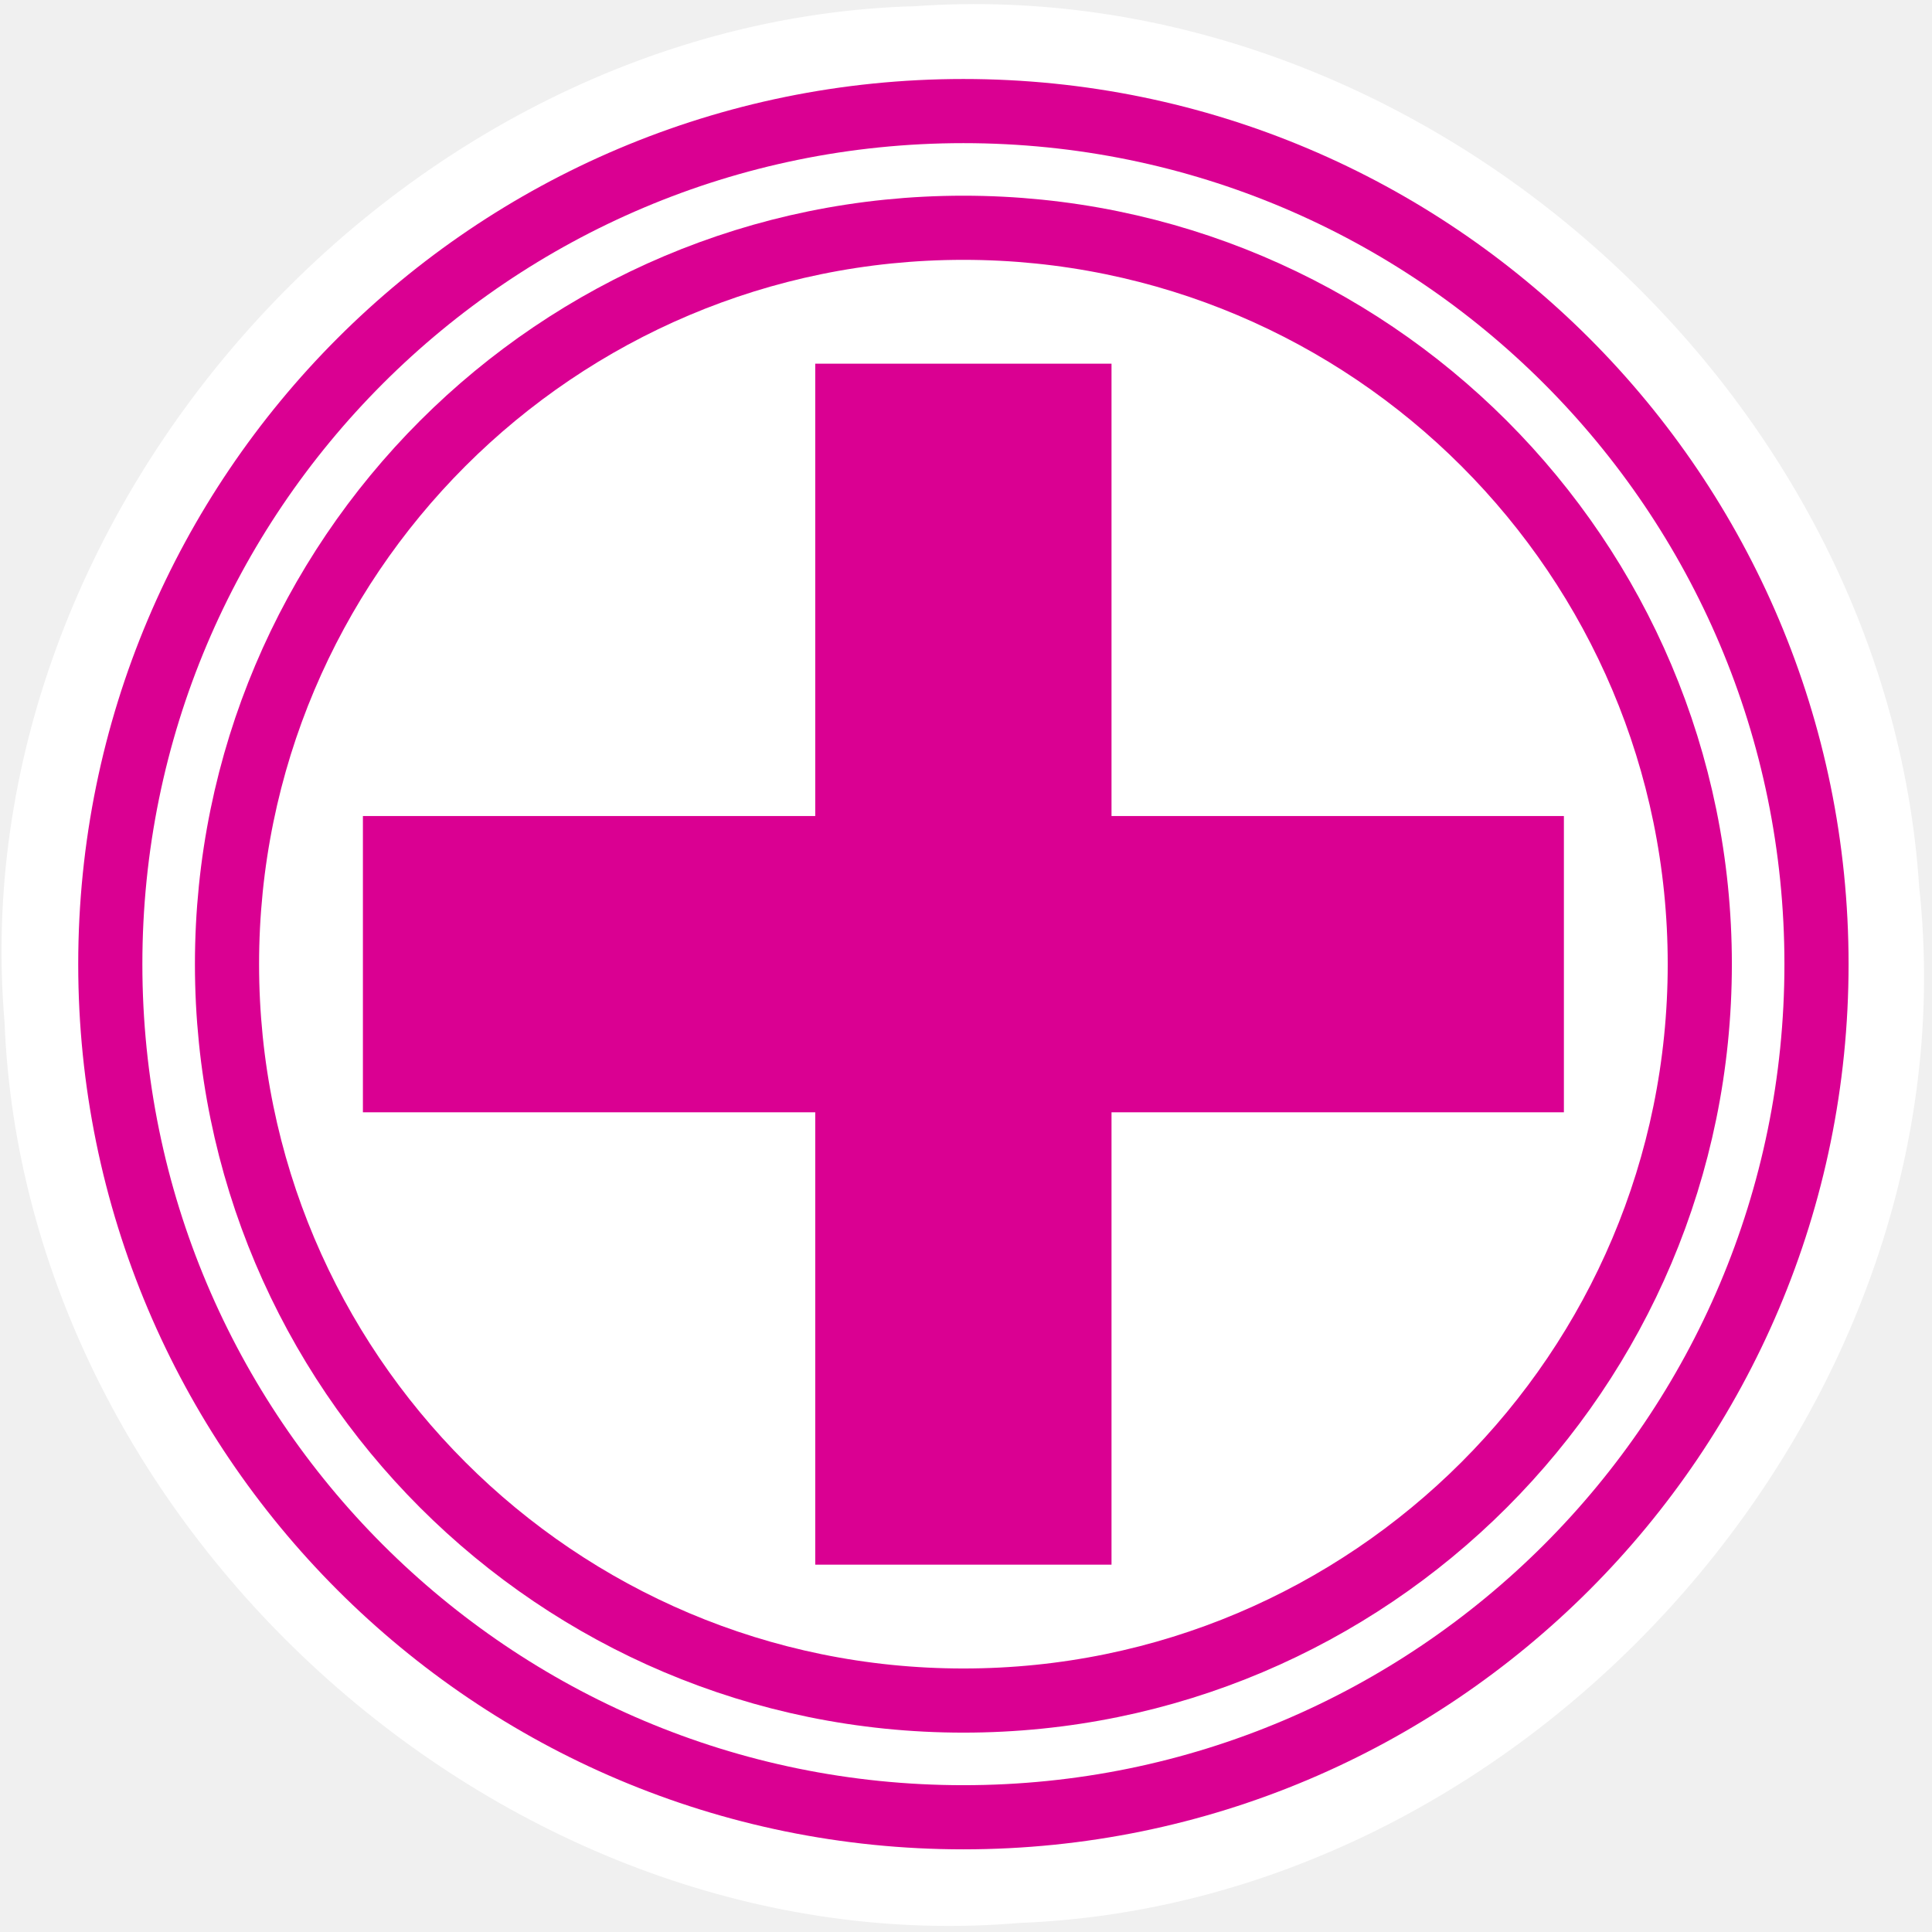
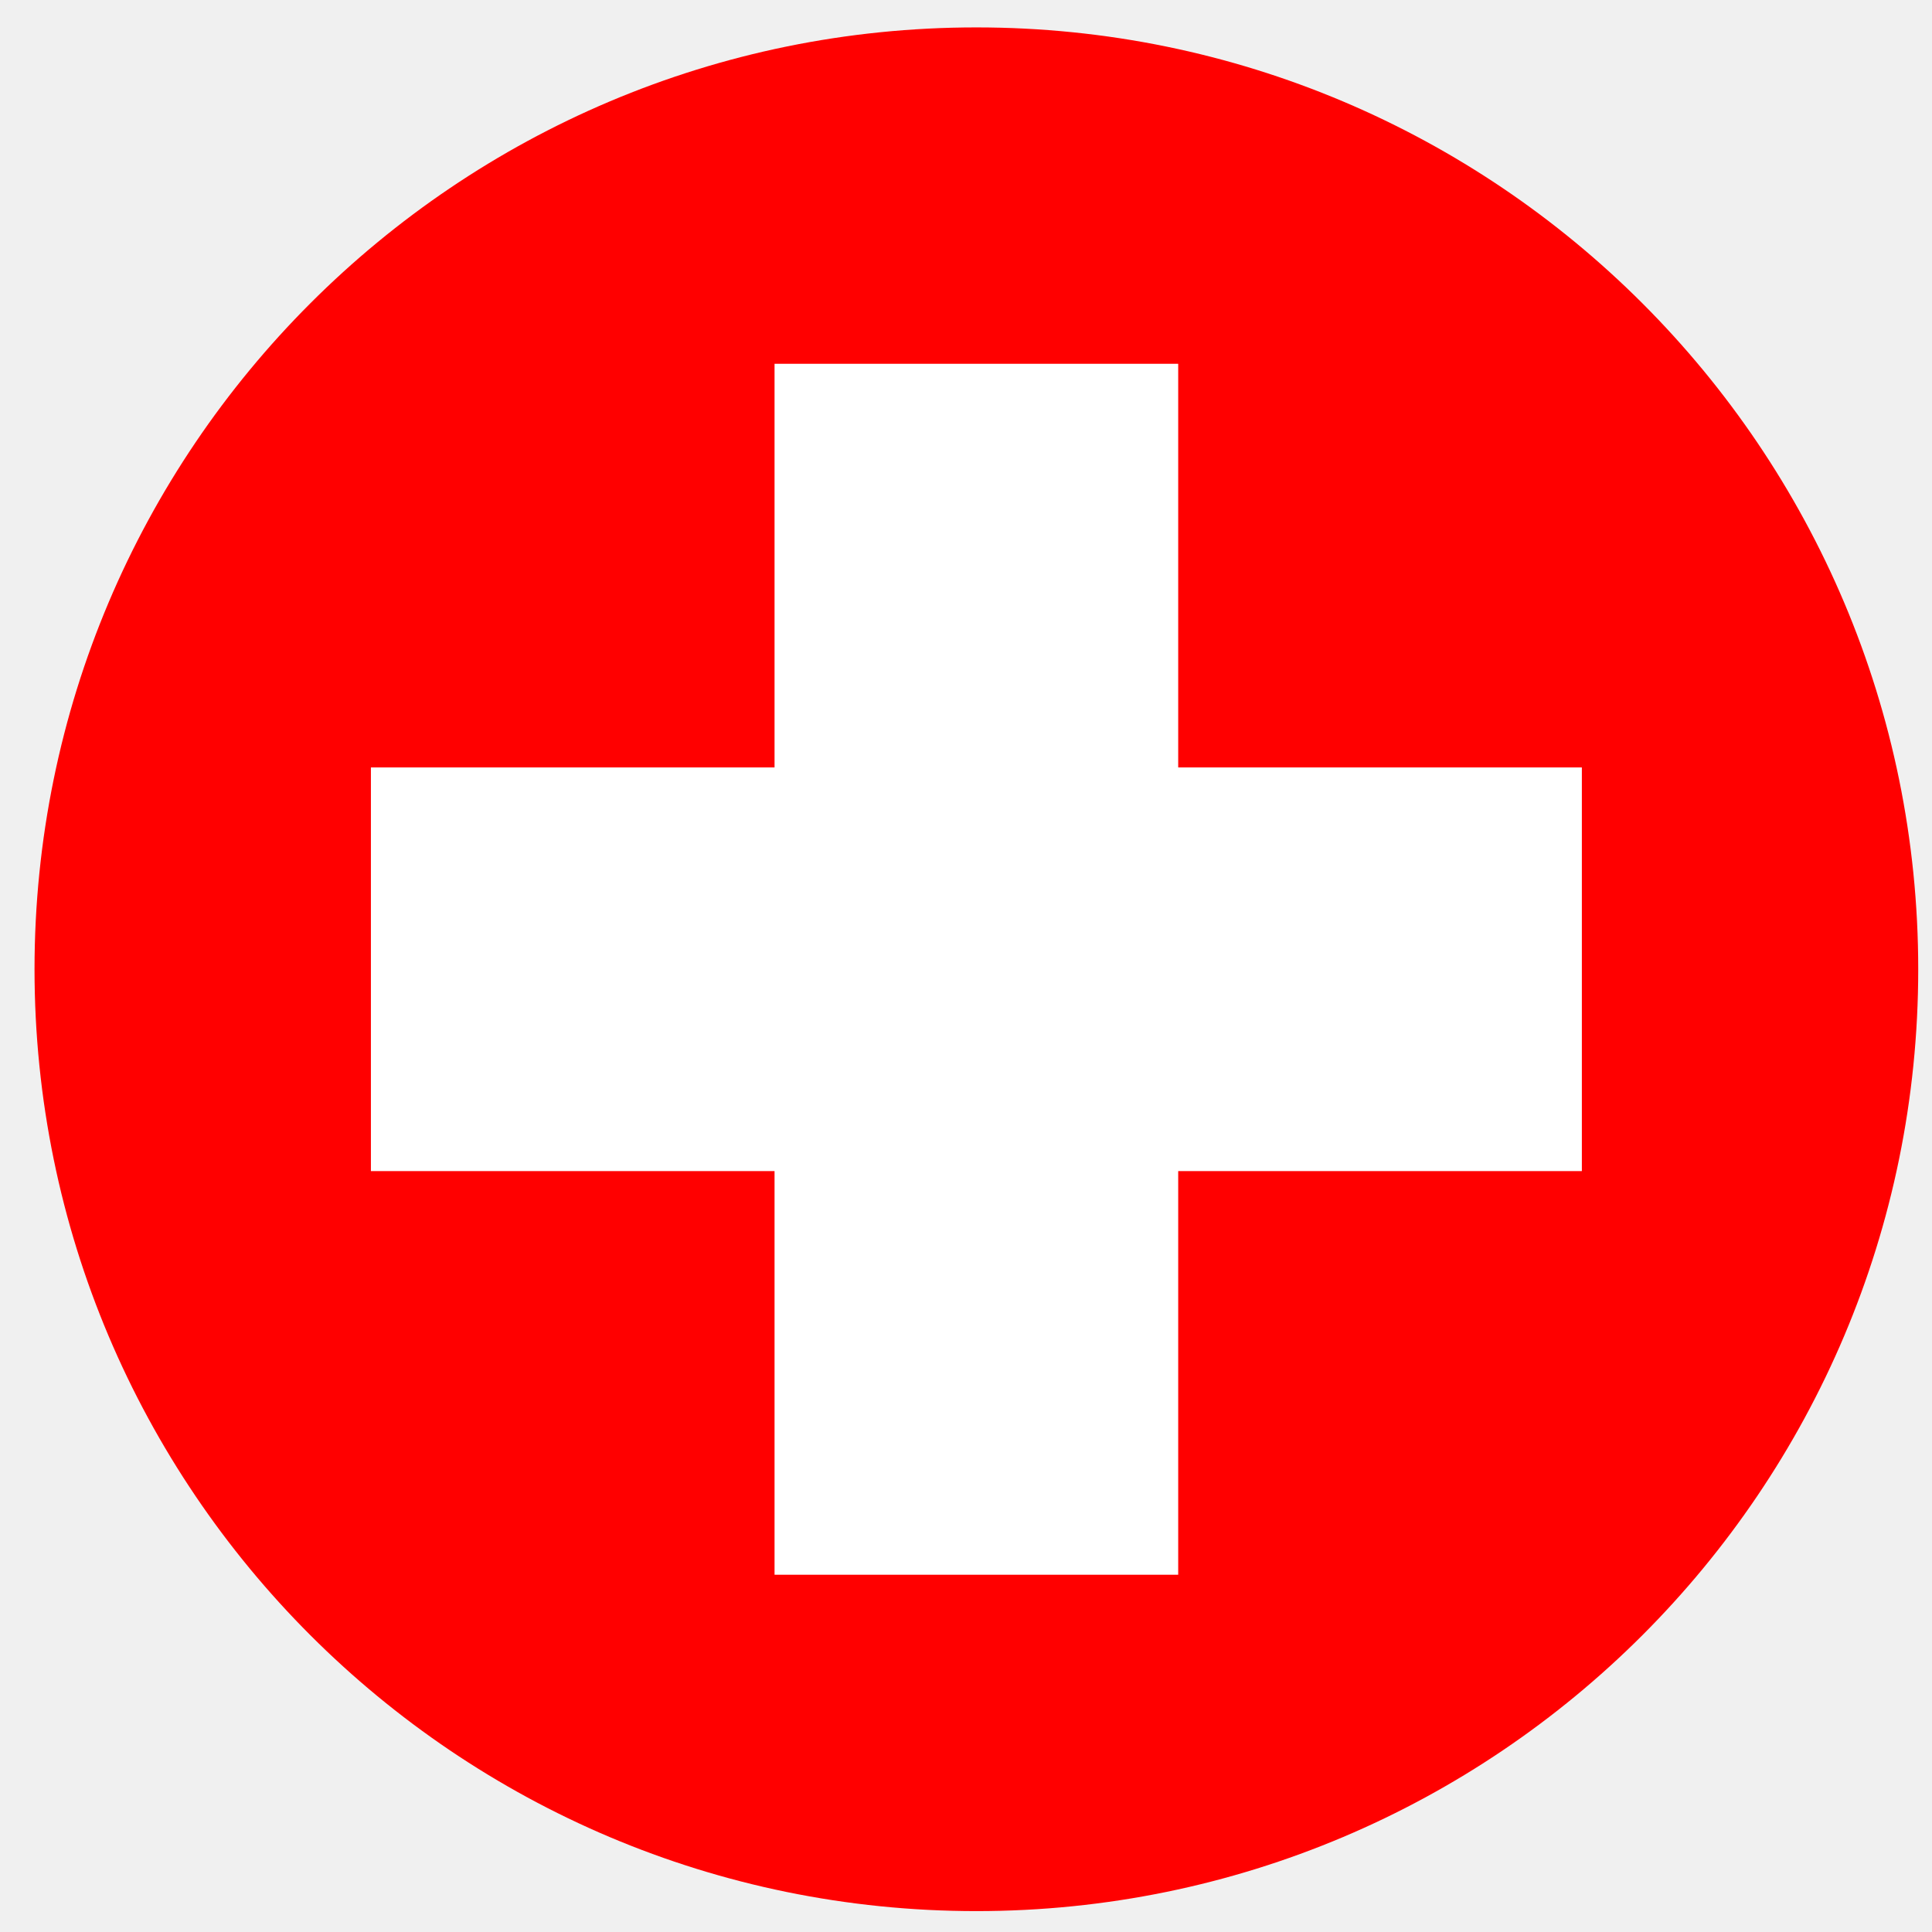
- <svg xmlns="http://www.w3.org/2000/svg" height="22" id="svg2" version="1.0" width="22">
-   <defs id="defs4">
-     <symbol id="symbol-university" viewBox="244.5 110 489 219.9">
-       <path d="m 79,43 57,119 c 0,0 21,-96 104,-96 83,0 124,106 124,106 L 407,39 489,22 0,17 79,43 Z" id="path4460" />
-       <path d="M 94,176 73,215" id="path4462" style="fill:none;stroke:#000000;stroke-width:20" />
-       <path d="M 300,19 C 300,29.5 277.4,38 249.5,38 221.6,38 199,29.5 199,19 199,8.5 221.6,0 249.5,0 277.4,0 300,8.5 300,19 Z" id="path4464" />
-       <path d="M 112,216 96,178 64,88 C 64,88 55,80 60,53 65,26 76,29 76,29" id="path4466" ill="none" style="stroke:#000000;stroke-width:20" />
-     </symbol>
-     <marker id="Arrow2Lend" orient="auto" refX="0" refY="0" style="overflow:visible">
-       <path d="M 8.719,4.034 -2.207,0.016 8.719,-4.002 c -1.745,2.372 -1.735,5.617 -6e-7,8.035 z" id="path4137" style="font-size:12px;fill-rule:evenodd;stroke-width:0.625;stroke-linejoin:round" transform="matrix(-1.1,0,0,-1.1,-1.1,0)" />
-     </marker>
-     <marker id="Arrow1Mend" orient="auto" refX="0" refY="0" style="overflow:visible">
-       <path d="M 0,0 5,-5 -12.5,0 5,5 0,0 Z" id="path4125" style="fill-rule:evenodd;stroke:#000000;stroke-width:1pt;marker-start:none" transform="matrix(-0.4,0,0,-0.4,-4,0)" />
-     </marker>
-     <marker id="TriangleOutL" orient="auto" refX="0" refY="0" style="overflow:visible">
-       <path d="m 5.77,0 -8.65,5 0,-10 8.65,5 z" id="path4214" style="fill-rule:evenodd;stroke:#000000;stroke-width:1pt;marker-start:none" transform="scale(0.8,0.8)" />
-     </marker>
-     <marker id="Arrow1Lend" orient="auto" refX="0" refY="0" style="overflow:visible">
-       <path d="M 0,0 5,-5 -12.5,0 5,5 0,0 Z" id="path4119" style="fill-rule:evenodd;stroke:#000000;stroke-width:1pt;marker-start:none" transform="matrix(-0.8,0,0,-0.8,-10,0)" />
-     </marker>
-     <marker id="Tail" orient="auto" refX="0" refY="0" style="overflow:visible">
-       <g id="g4152" transform="scale(-1.2,-1.2)">
-         <path d="M -3.805,-3.959 0.544,0" id="path4154" style="fill:none;fill-rule:evenodd;stroke:#000000;stroke-width:0.8;stroke-linecap:round;marker-start:none;marker-end:none" />
-         <path d="M -1.287,-3.959 3.062,0" id="path4156" style="fill:none;fill-rule:evenodd;stroke:#000000;stroke-width:0.8;stroke-linecap:round;marker-start:none;marker-end:none" />
-         <path d="M 1.305,-3.959 5.654,0" id="path4158" style="fill:none;fill-rule:evenodd;stroke:#000000;stroke-width:0.8;stroke-linecap:round;marker-start:none;marker-end:none" />
-         <path d="M -3.805,4.178 0.544,0.22" id="path4160" style="fill:none;fill-rule:evenodd;stroke:#000000;stroke-width:0.8;stroke-linecap:round;marker-start:none;marker-end:none" />
-         <path d="M -1.287,4.178 3.062,0.22" id="path4162" style="fill:none;fill-rule:evenodd;stroke:#000000;stroke-width:0.8;stroke-linecap:round;marker-start:none;marker-end:none" />
-         <path d="M 1.305,4.178 5.654,0.22" id="path4164" style="fill:none;fill-rule:evenodd;stroke:#000000;stroke-width:0.8;stroke-linecap:round;marker-start:none;marker-end:none" />
-       </g>
-     </marker>
-     <marker id="Arrow1Sstart" orient="auto" refX="0" refY="0" style="overflow:visible">
-       <path d="M 0,0 5,-5 -12.5,0 5,5 0,0 Z" id="path4128" style="fill-rule:evenodd;stroke:#000000;stroke-width:1pt;marker-start:none" transform="matrix(0.2,0,0,0.2,1.2,0)" />
-     </marker>
-     <marker id="Arrow1Send" orient="auto" refX="0" refY="0" style="overflow:visible">
-       <path d="M 0,0 5,-5 -12.5,0 5,5 0,0 Z" id="path4131" style="fill-rule:evenodd;stroke:#000000;stroke-width:1pt;marker-start:none" transform="matrix(-0.2,0,0,-0.2,-1.2,0)" />
-     </marker>
-     <marker id="SemiCircleOut" orient="auto" refX="0" refY="0" style="overflow:visible">
-       <path d="m -2.5,-0.809 c 0,2.76 -2.24,5 -5,5 l 0,-10 c 2.76,0 5,2.24 5,5 z" id="path4235" style="fill-rule:evenodd;stroke:#000000;stroke-width:1pt;marker-start:none;marker-end:none" transform="matrix(0.6,0,0,0.6,4.275296,0.4580676)" />
-     </marker>
-     <marker id="Arrow2Send" orient="auto" refX="0" refY="0" style="overflow:visible">
-       <path d="M 8.719,4.034 -2.207,0.016 8.719,-4.002 c -1.745,2.372 -1.735,5.617 -6e-7,8.035 z" id="path4149" style="font-size:12px;fill-rule:evenodd;stroke-width:0.625;stroke-linejoin:round" transform="matrix(-0.3,0,0,-0.3,0.69,0)" />
-     </marker>
-     <marker id="TriangleOutS" orient="auto" refX="0" refY="0" style="overflow:visible">
-       <path d="m 5.77,0 -8.65,5 0,-10 8.65,5 z" id="path4220" style="fill-rule:evenodd;stroke:#000000;stroke-width:1pt;marker-start:none" transform="scale(0.2,0.2)" />
-     </marker>
-     <marker id="CurveIn" orient="auto" refX="0" refY="0" style="overflow:visible">
-       <path d="m 4.625,-5.046 c -2.76,0 -5,2.24 -5,5 0,2.76 2.24,5 5,5" id="path4238" style="fill:none;fill-rule:evenodd;stroke:#000000;stroke-width:1pt;marker-start:none;marker-end:none" transform="scale(0.6,0.6)" />
-     </marker>
-     <marker id="InfiniteLineStart" orient="auto" refX="0" refY="0" style="overflow:visible">
-       <g id="g4298" transform="translate(-13,0)">
-         <circle cx="3" cy="0" id="circle4300" r="0.8" />
-         <circle cx="6.5" cy="0" id="circle4302" r="0.8" />
-         <circle cx="10" cy="0" id="circle4304" r="0.8" />
-       </g>
-     </marker>
-     <marker id="StopS" orient="auto" refX="0" refY="0" style="overflow:visible">
-       <path d="M 0,5.65 0,-5.65" id="path4229" style="fill:none;fill-opacity:0.75;fill-rule:evenodd;stroke:#000000;stroke-width:1pt" transform="scale(0.2,0.2)" />
-     </marker>
-     <marker id="Arrow2Sstart" orient="auto" refX="0" refY="0" style="overflow:visible">
-       <path d="M 8.719,4.034 -2.207,0.016 8.719,-4.002 c -1.745,2.372 -1.735,5.617 -6e-7,8.035 z" id="path4146" style="font-size:12px;fill-rule:evenodd;stroke-width:0.625;stroke-linejoin:round" transform="matrix(0.3,0,0,0.3,-0.69,0)" />
-     </marker>
-     <marker id="DiamondS" orient="auto" refX="0" refY="0" style="overflow:visible">
-       <path d="M 0,-7.071 -7.071,0 0,7.071 7.071,0 0,-7.071 Z" id="path4202" style="fill-rule:evenodd;stroke:#000000;stroke-width:1pt;marker-start:none" transform="scale(0.2,0.2)" />
-     </marker>
-     <marker id="RazorWire" orient="auto" refX="0" refY="0">
-        style="overflow:visible"&gt;
-       <path d="m 0.023,-0.74 0,1.438 -7.781,2.313 18.437,0 -7.187,-2.313 0,-1.438 7.25,-2.156 -18.469,0 7.75,2.156 z" id="path4286" style="fill:#808080;fill-opacity:1;fill-rule:evenodd;stroke:#000000;stroke-width:0.1pt" transform="scale(0.8,0.8)" />
-     </marker>
-   </defs>
-   <g id="layer3" style="display:none;stroke:#757575;stroke-opacity:1" transform="matrix(48.14969,0,0,48.14969,-536.2733,44.69325)">
-     <rect height="10" id="rect4134" style="display:inline;fill:none;stroke:#757575;stroke-width:0.1;stroke-miterlimit:4;stroke-dasharray:none;stroke-opacity:1" width="10" x="1" y="1" />
-     <rect height="8" id="rect4136" style="display:inline;fill:none;stroke:#757575;stroke-width:0.1;stroke-miterlimit:4;stroke-dasharray:none;stroke-opacity:1" width="8" x="2" y="2" />
+ <svg xmlns="http://www.w3.org/2000/svg" height="200" id="svg2" version="1.0" width="200">
+   <defs id="defs22">
+     </defs>
+   <g id="g1327" transform="matrix(0.04083073,0,0,0.04083073,-0.1767767,176.9398)">
+     <path d="M 66.275,1.768 C 24.94,1.768 1.704,23.139 1.704,66.804 v 450.123 c 0,40.844 20.894,62.229 62.192,62.229 H 515.92 c 41.307,0 62.229,-20.316 62.229,-62.229 V 66.804 c 0,-42.601 -20.922,-65.036 -63.522,-65.036 -0.003,0 -448.494,-0.143 -448.352,0 z" id="path1329" style="fill:#111111;fill-opacity:0;stroke:#eeeeee;stroke-width:3.408;stroke-opacity:0" />
  </g>
-   <g id="g3448" transform="matrix(0.2100775,0,0,0.2100765,0.1507474,0.8225434)">
-     <g transform="translate(-119.6189,31.19314)" id="g3440">
-       <g id="g1327-3" transform="matrix(0.1802321,0,0,0.1802321,118.9013,-35.07448)" style="fill:#ffffff;stroke:#ffffff">
-         <path d="M 66.275,1.768 C 24.94,1.768 1.704,23.139 1.704,66.804 l 0,450.123 c 0,40.844 20.895,62.229 62.192,62.229 l 452.024,0 c 41.307,0 62.229,-20.315 62.229,-62.229 l 0,-450.123 c 0,-42.601 -20.922,-65.036 -63.521,-65.036 -0.004,0 -448.495,-0.143 -448.353,0 z" id="path1329-6" style="fill:#ffffff;fill-opacity:0;stroke:#ffffff;stroke-width:3.408;stroke-opacity:0" />
-       </g>
-       <path style="fill:#ffffff;stroke:#ffffff;stroke-width:3.477;stroke-miterlimit:4;stroke-dasharray:none;stroke-dashoffset:0;stroke-opacity:1" d="m 168.775,-26.715 c -24.909,0.651 -45.675,25.942 -41.174,50.535 3.153,24.279 29.437,42.422 53.262,36.229 C 205.345,55.122 221.588,26.484 212.654,3.004 206.682,-15.179 187.887,-27.918 168.775,-26.715 Z" id="path2207-7" />
-       <path style="fill:#ffffff;fill-opacity:1;stroke:#ffffff;stroke-width:1.749;stroke-miterlimit:4;stroke-dasharray:none;stroke-dashoffset:0;stroke-opacity:1" d="m 135.406,8.033 c 0,6.77 0,13.54 0,20.311 23.784,0 47.568,0 71.352,0 -1.216,-6.574 1.688,-13.539 -0.67,-19.891 -3.18,-5.067 -10.539,-1.234 -15.33,-2.42 -18.451,0 -36.901,0 -55.352,0 l 0,1 0,1 z" id="rect3180-5" />
-       <path style="fill:#ffffff;fill-opacity:1;stroke:#ffffff;stroke-width:1.749;stroke-miterlimit:4;stroke-dasharray:none;stroke-dashoffset:0;stroke-opacity:1" d="m 159.928,-16.488 c 0,23.117 0,46.234 0,69.352 6.605,-1.239 13.636,1.749 19.998,-0.725 5.076,-3.547 1.015,-11.203 2.311,-16.275 0,-18.117 0,-36.234 0,-54.352 -7.436,0 -14.872,0 -22.309,0 l 0,1 0,1 z" id="rect3182-3" />
-       <path style="fill:#ffffff;stroke:#ffffff;stroke-width:3.477;stroke-miterlimit:4;stroke-dasharray:none;stroke-dashoffset:0;stroke-opacity:1" d="m 168.588,-33.037 c -26.875,0.732 -50.024,26.35 -47.705,53.223 1.03,26.672 26.498,49.508 53.197,47.201 27.062,-1.027 50.085,-27.23 47.117,-54.273 -1.676,-26.181 -26.354,-48.021 -52.609,-46.15 z" id="path2438-5" />
-     </g>
-     <g transform="matrix(0.1802321,0,0,0.1802321,-0.6781117,-3.915525)" id="g1327">
-       <path style="fill:#111111;fill-opacity:0;stroke:#eeeeee;stroke-width:3.408;stroke-opacity:0" id="path1329" d="M 66.275,1.768 C 24.94,1.768 1.704,23.139 1.704,66.804 l 0,450.123 c 0,40.844 20.895,62.229 62.192,62.229 l 452.024,0 c 41.307,0 62.229,-20.315 62.229,-62.229 l 0,-450.123 c 0,-42.601 -20.922,-65.036 -63.521,-65.036 -0.004,0 -448.495,-0.143 -448.353,0 z" />
-     </g>
-     <circle r="39.916" cy="48.347" cx="51.503" style="fill:none;stroke:#da0092;stroke-width:3.477;stroke-miterlimit:4;stroke-dasharray:none;stroke-dashoffset:0;stroke-opacity:1" id="path2207" />
-     <rect y="-55.502" x="-83.178" width="63.35" transform="scale(-1,-1)" style="fill:#da0092;fill-opacity:1;stroke:#da0092;stroke-width:1.749;stroke-miterlimit:4;stroke-dasharray:none;stroke-dashoffset:0;stroke-opacity:1" id="rect3180" height="14.31" />
-     <rect y="44.347" x="-80.022" width="63.35" transform="matrix(0,-1,1,0,0,0)" style="fill:#da0092;fill-opacity:1;stroke:#da0092;stroke-width:1.749;stroke-miterlimit:4;stroke-dasharray:none;stroke-dashoffset:0;stroke-opacity:1" id="rect3182" height="14.31" />
-     <circle r="46.242" cy="48.347" cx="51.503" style="fill:none;stroke:#da0092;stroke-width:3.477;stroke-miterlimit:4;stroke-dasharray:none;stroke-dashoffset:0;stroke-opacity:1" id="path2438" />
+   <g id="g2319" transform="matrix(0.04083073,0,0,0.04083073,35.72533,178.4426)">
+     <path d="" id="path2323" style="fill:#0089cd;stroke:none" />
  </g>
+   <g id="g2325" transform="matrix(0.04083073,0,0,0.04083073,35.72533,178.4426)">
+     <path d="" id="path2329" style="fill:#0089cd;stroke:none" />
+   </g>
+   <circle style="fill:#ff0000;fill-opacity:1;stroke:none;stroke-width:17.51;stroke-miterlimit:4;stroke-dasharray:none;stroke-opacity:1" id="path1494" cx="101.074" cy="100.337" r="97.5" />
+   <rect style="fill:#ffffff;fill-opacity:1;stroke:none;stroke-width:14.254;stroke-linecap:round;stroke-miterlimit:4;stroke-dasharray:none;stroke-opacity:1" id="rect1712" width="125.357" height="41.786" x="38.396" y="79.445" />
+   <rect style="fill:#ffffff;fill-opacity:1;stroke:none;stroke-width:14.254;stroke-linecap:round;stroke-miterlimit:4;stroke-dasharray:none;stroke-opacity:1" id="rect1712-5" width="125.357" height="41.786" x="37.659" y="-121.967" transform="rotate(90)" />
</svg>
